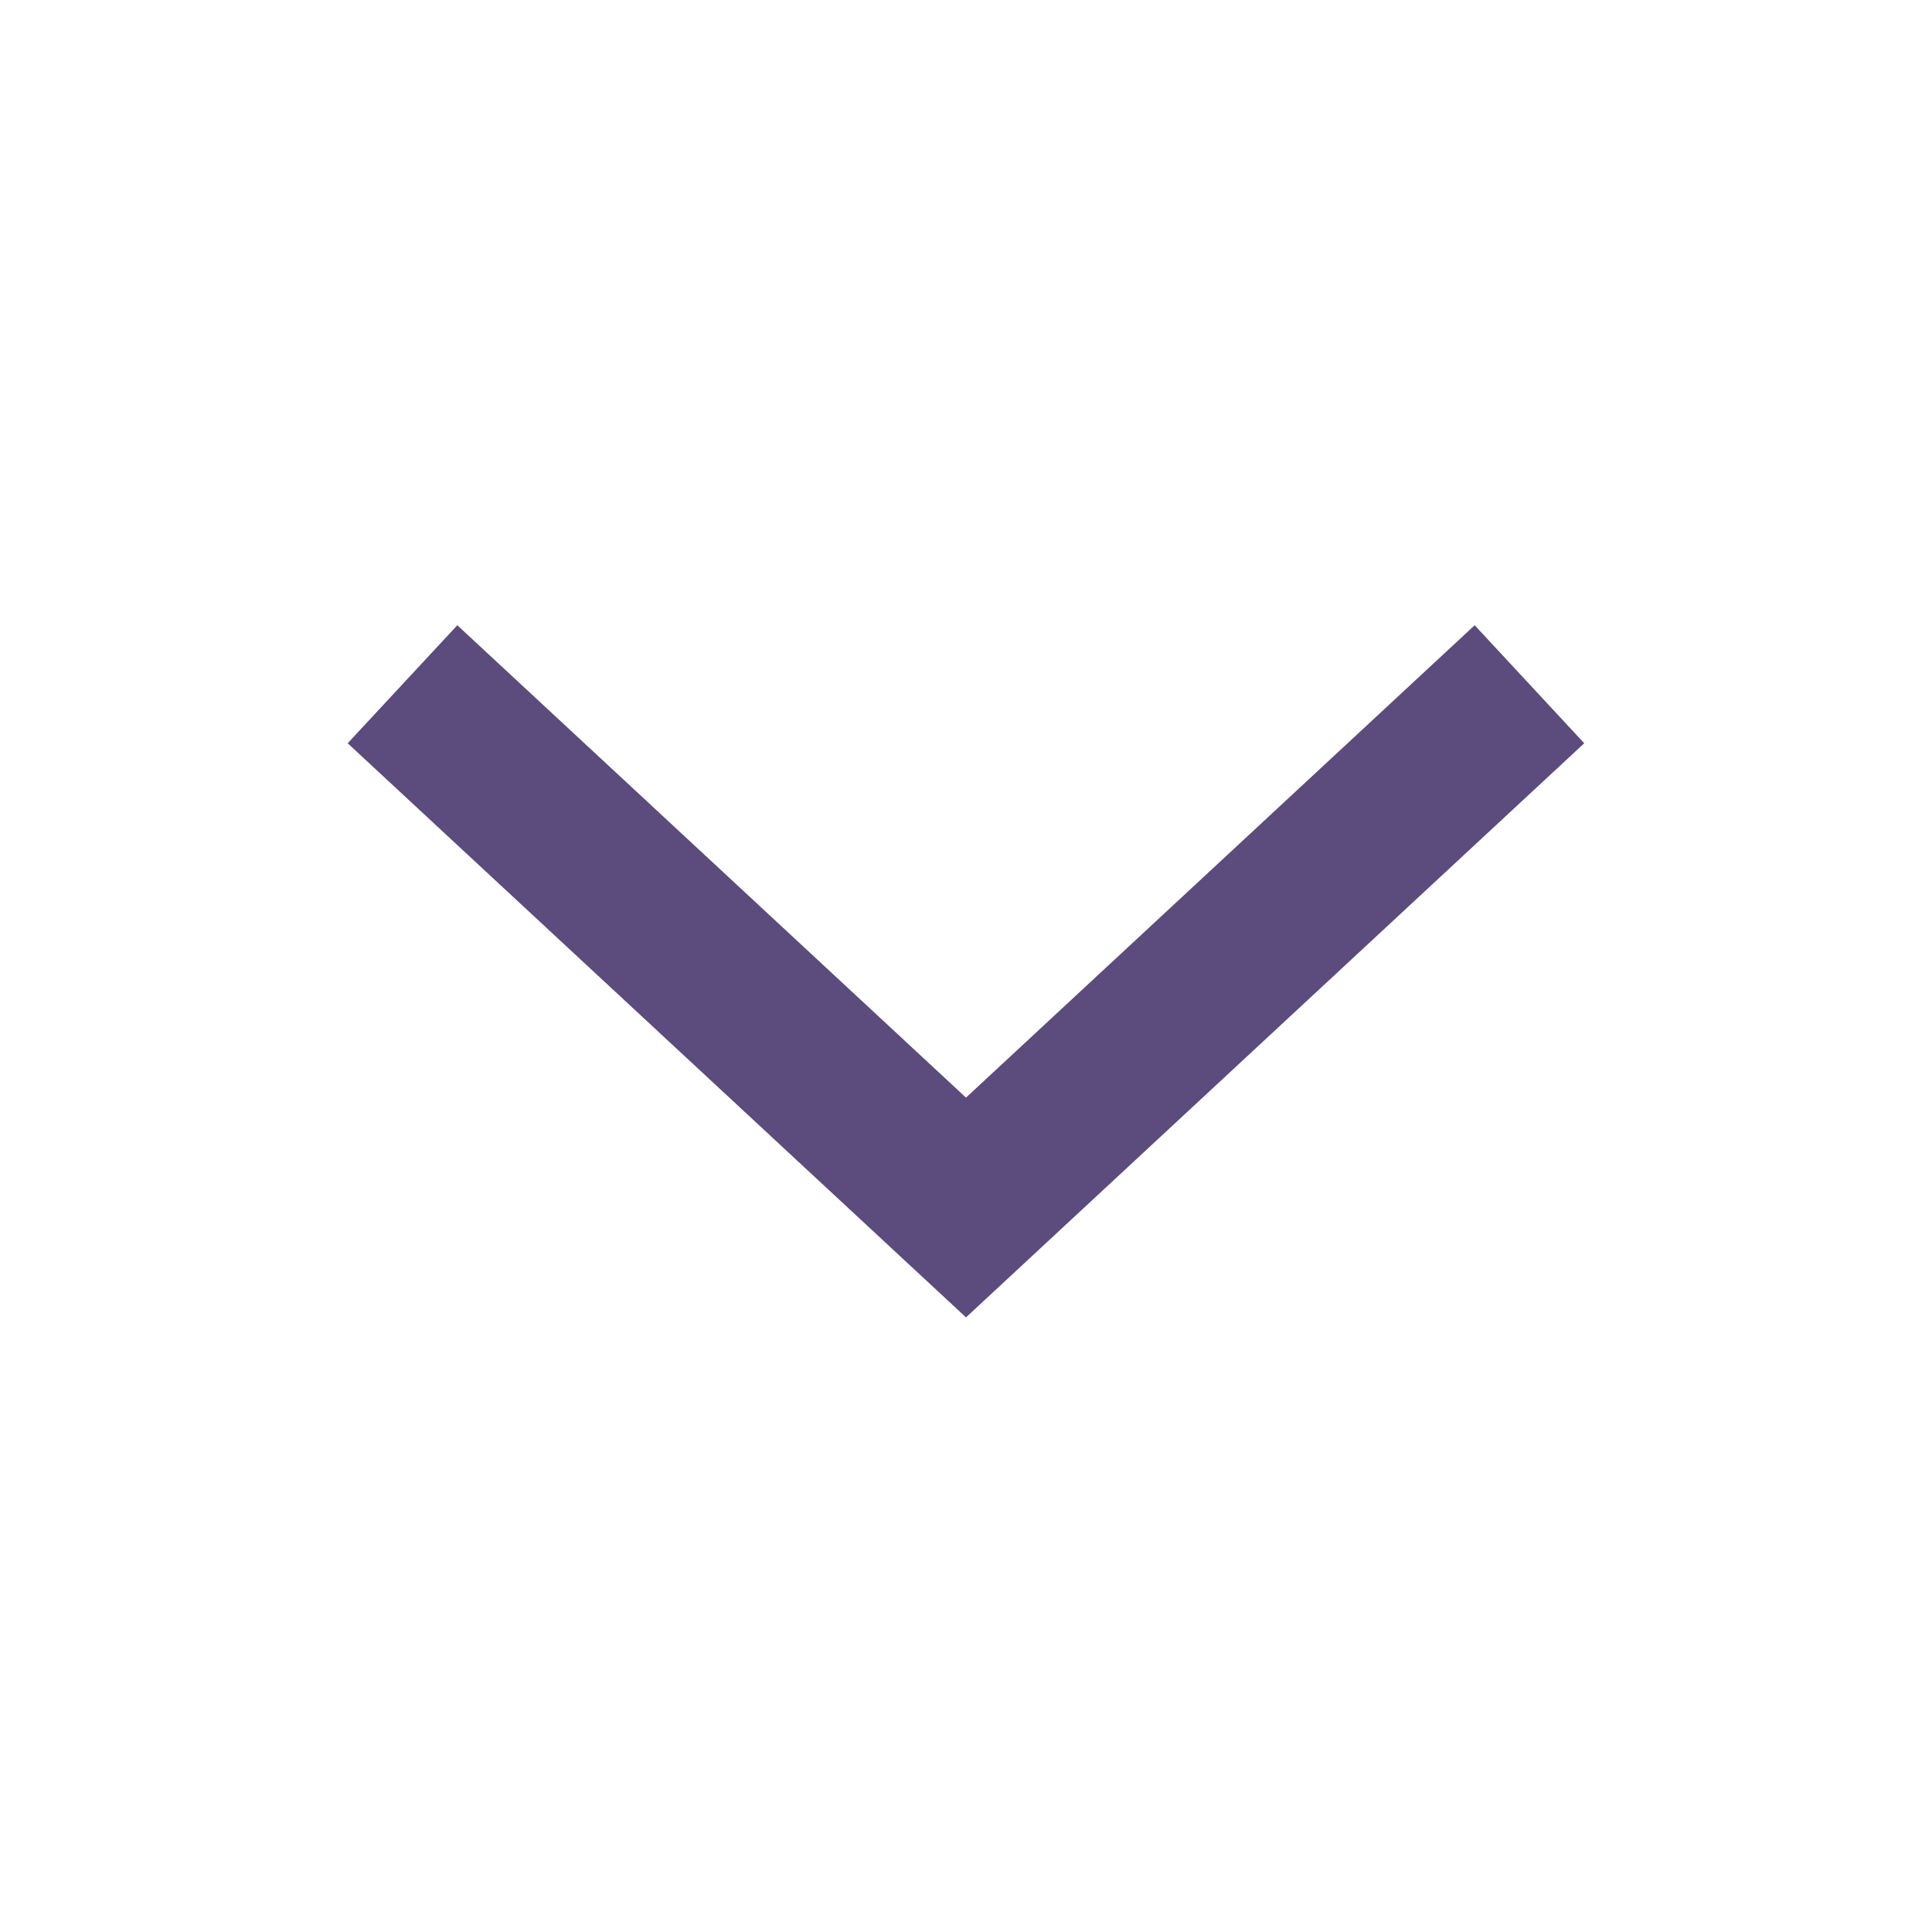
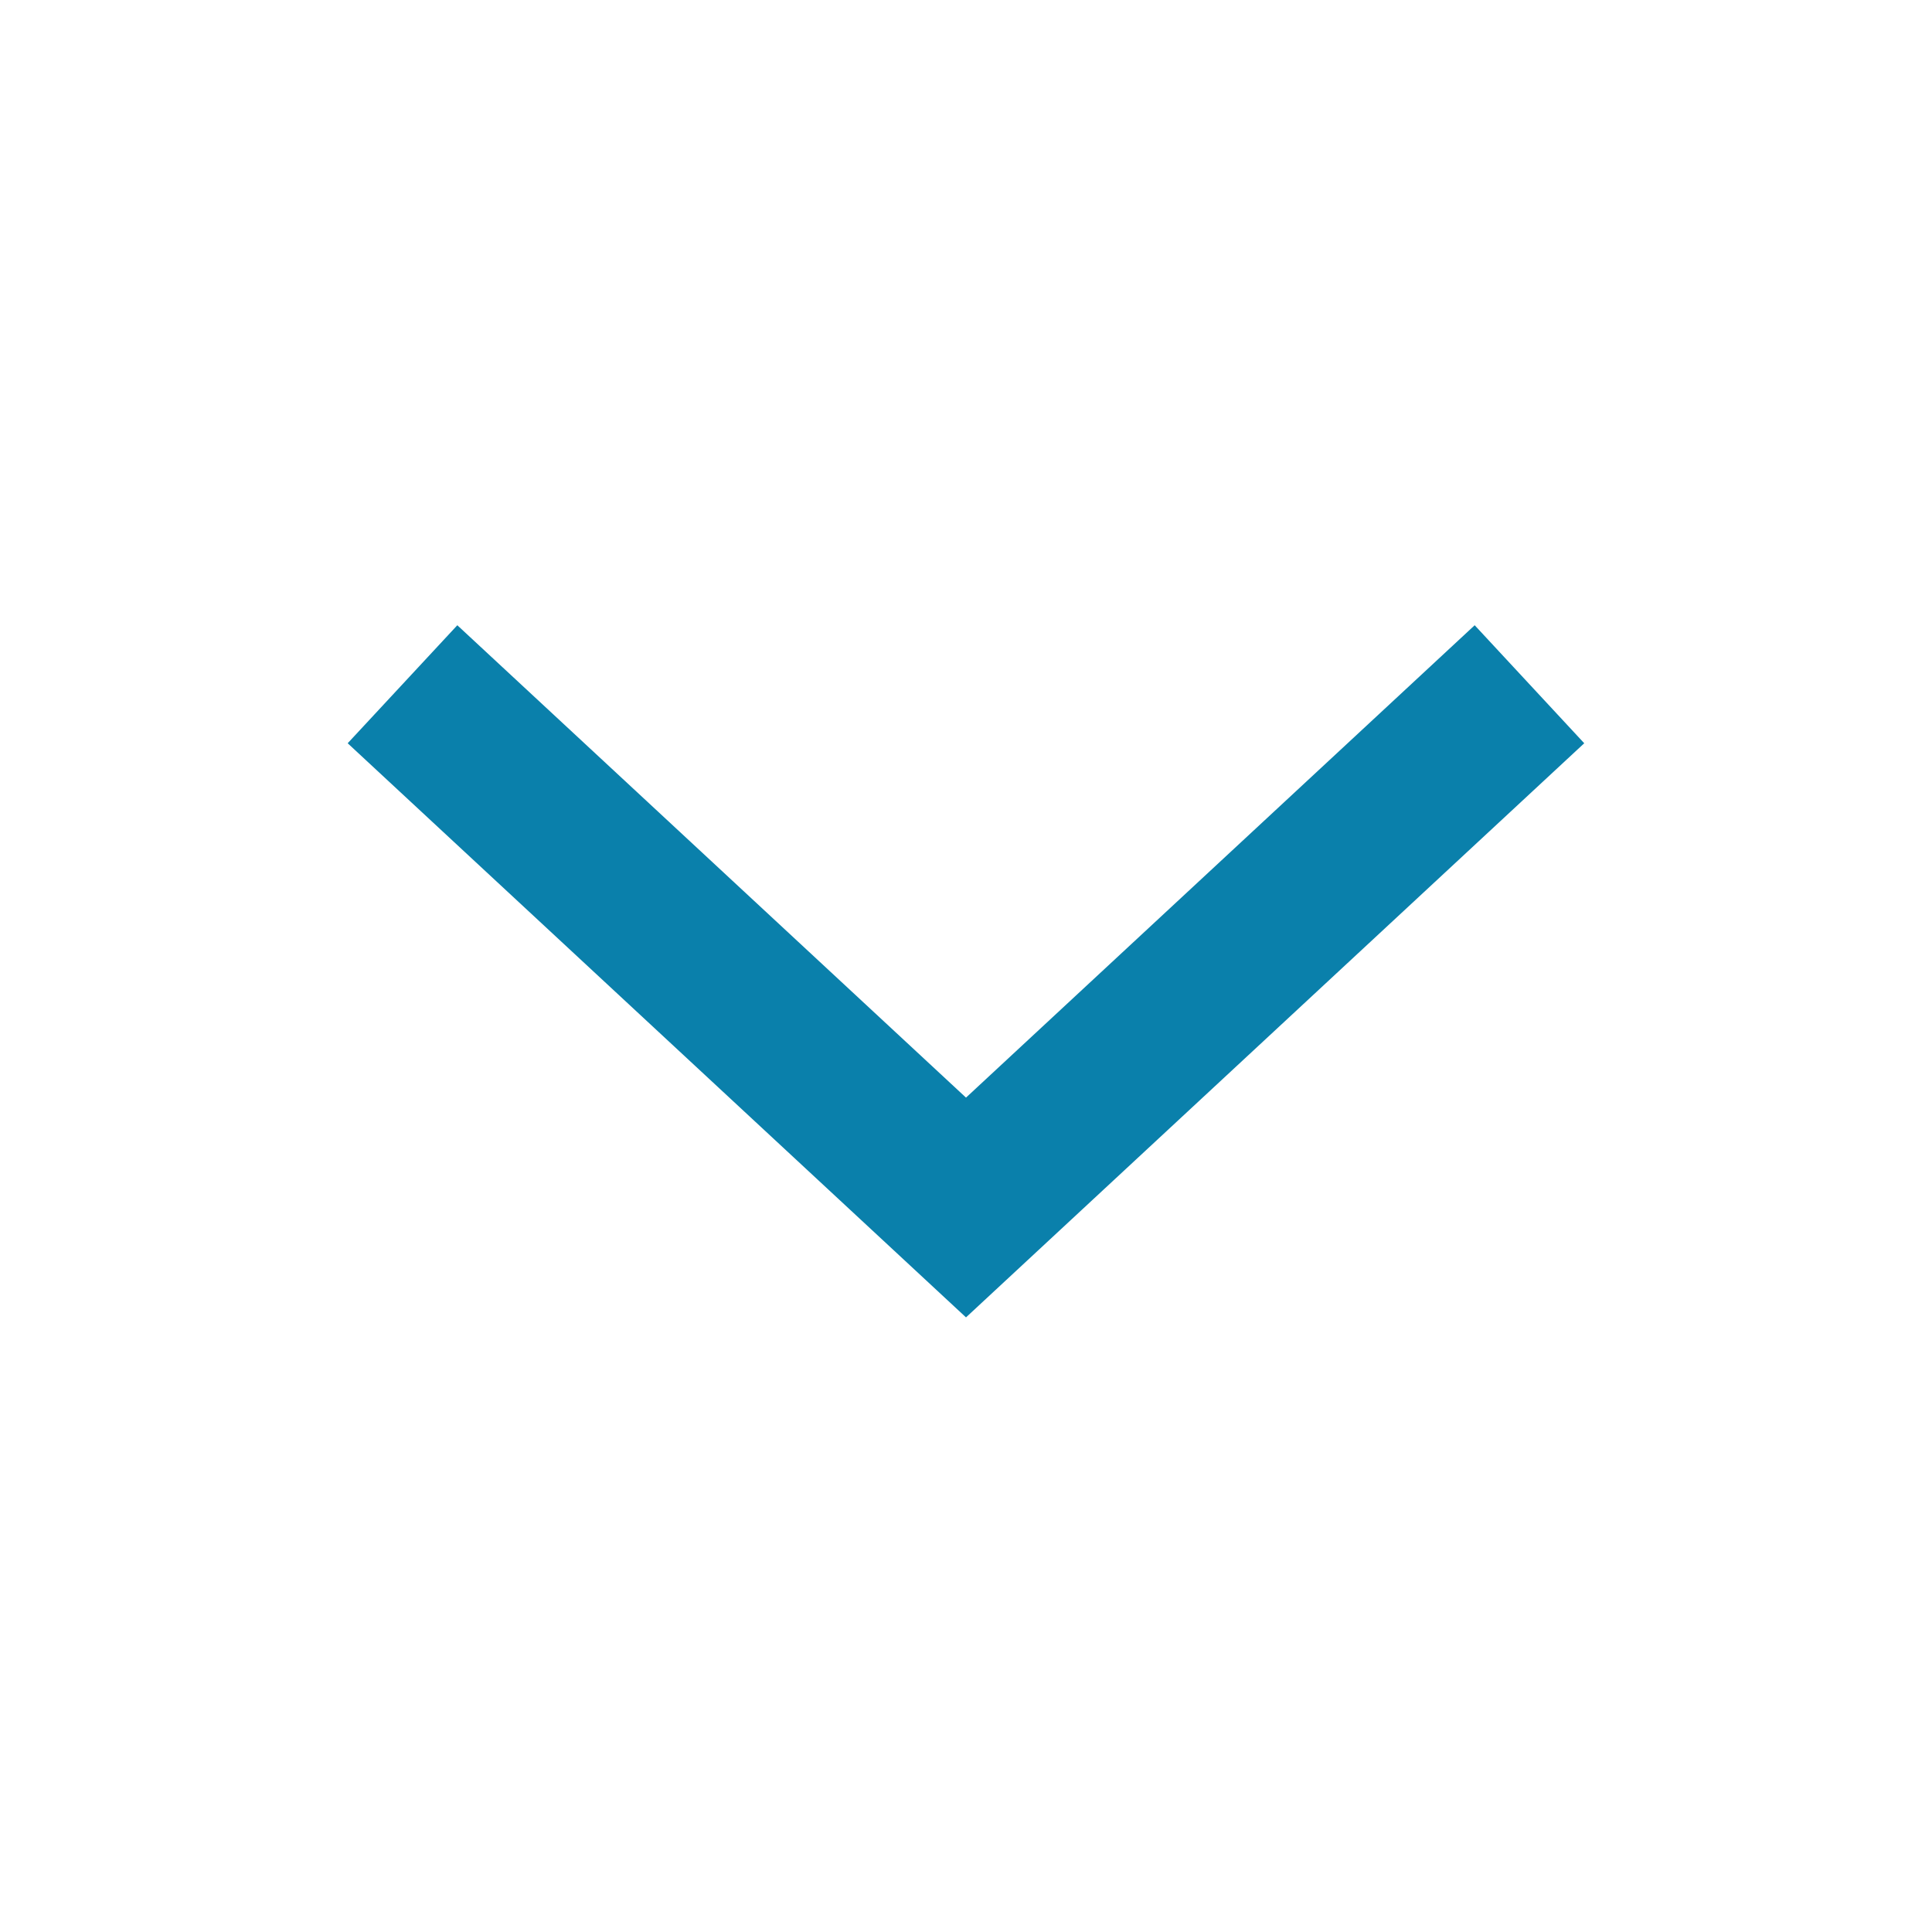
<svg xmlns="http://www.w3.org/2000/svg" width="24px" height="24px" viewBox="0 0 24 24" version="1.1">
  <g id="ic-arrow-down" stroke="none" stroke-width="1" fill="none" fill-rule="evenodd">
    <g id="ic-arrow-drop-down">
-       <g id="Group_8822" transform="translate(4, 7)" fill="#5C4B7D">
+       <g id="Group_8822" transform="translate(4, 7)" fill="#0a80ab">
        <polygon id="Path_18879" points="8 9.365 0.319 2.233 1.681 0.767 8 6.635 14.319 0.767 15.68 2.233" />
      </g>
      <polygon id="Rectangle_4407" points="0 0 24 0 24 24 0 24" />
    </g>
  </g>
</svg>
